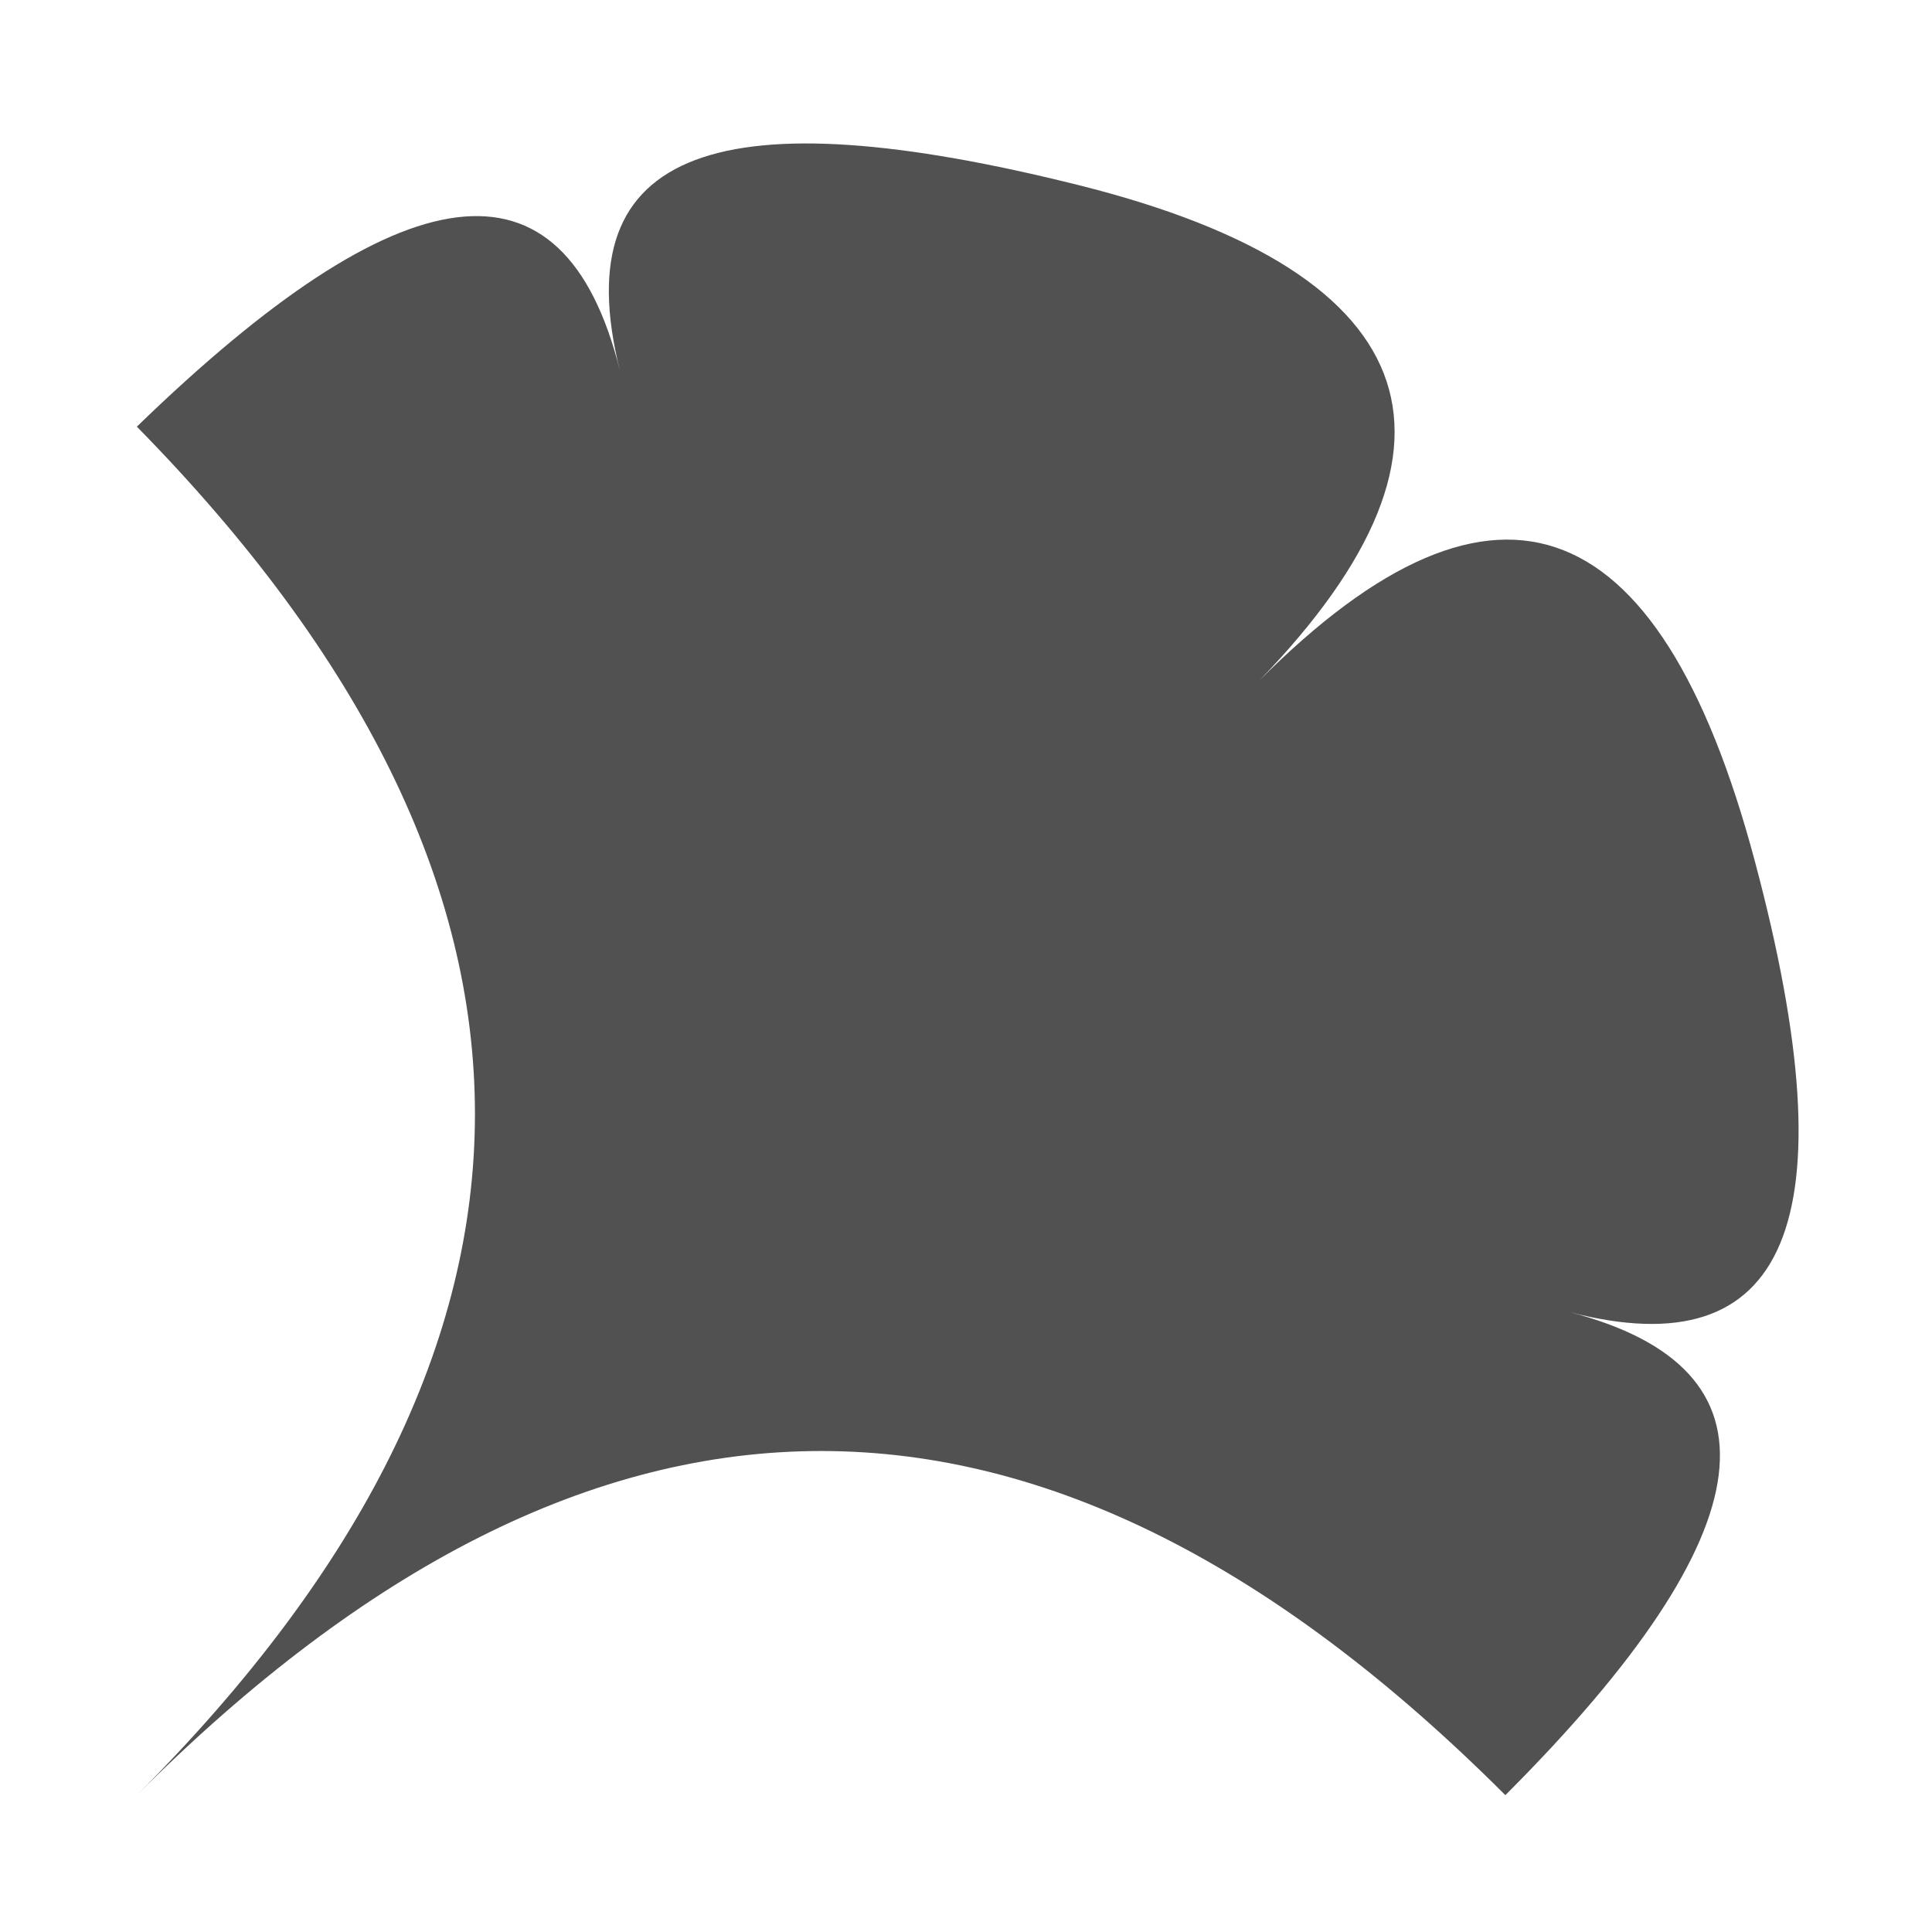
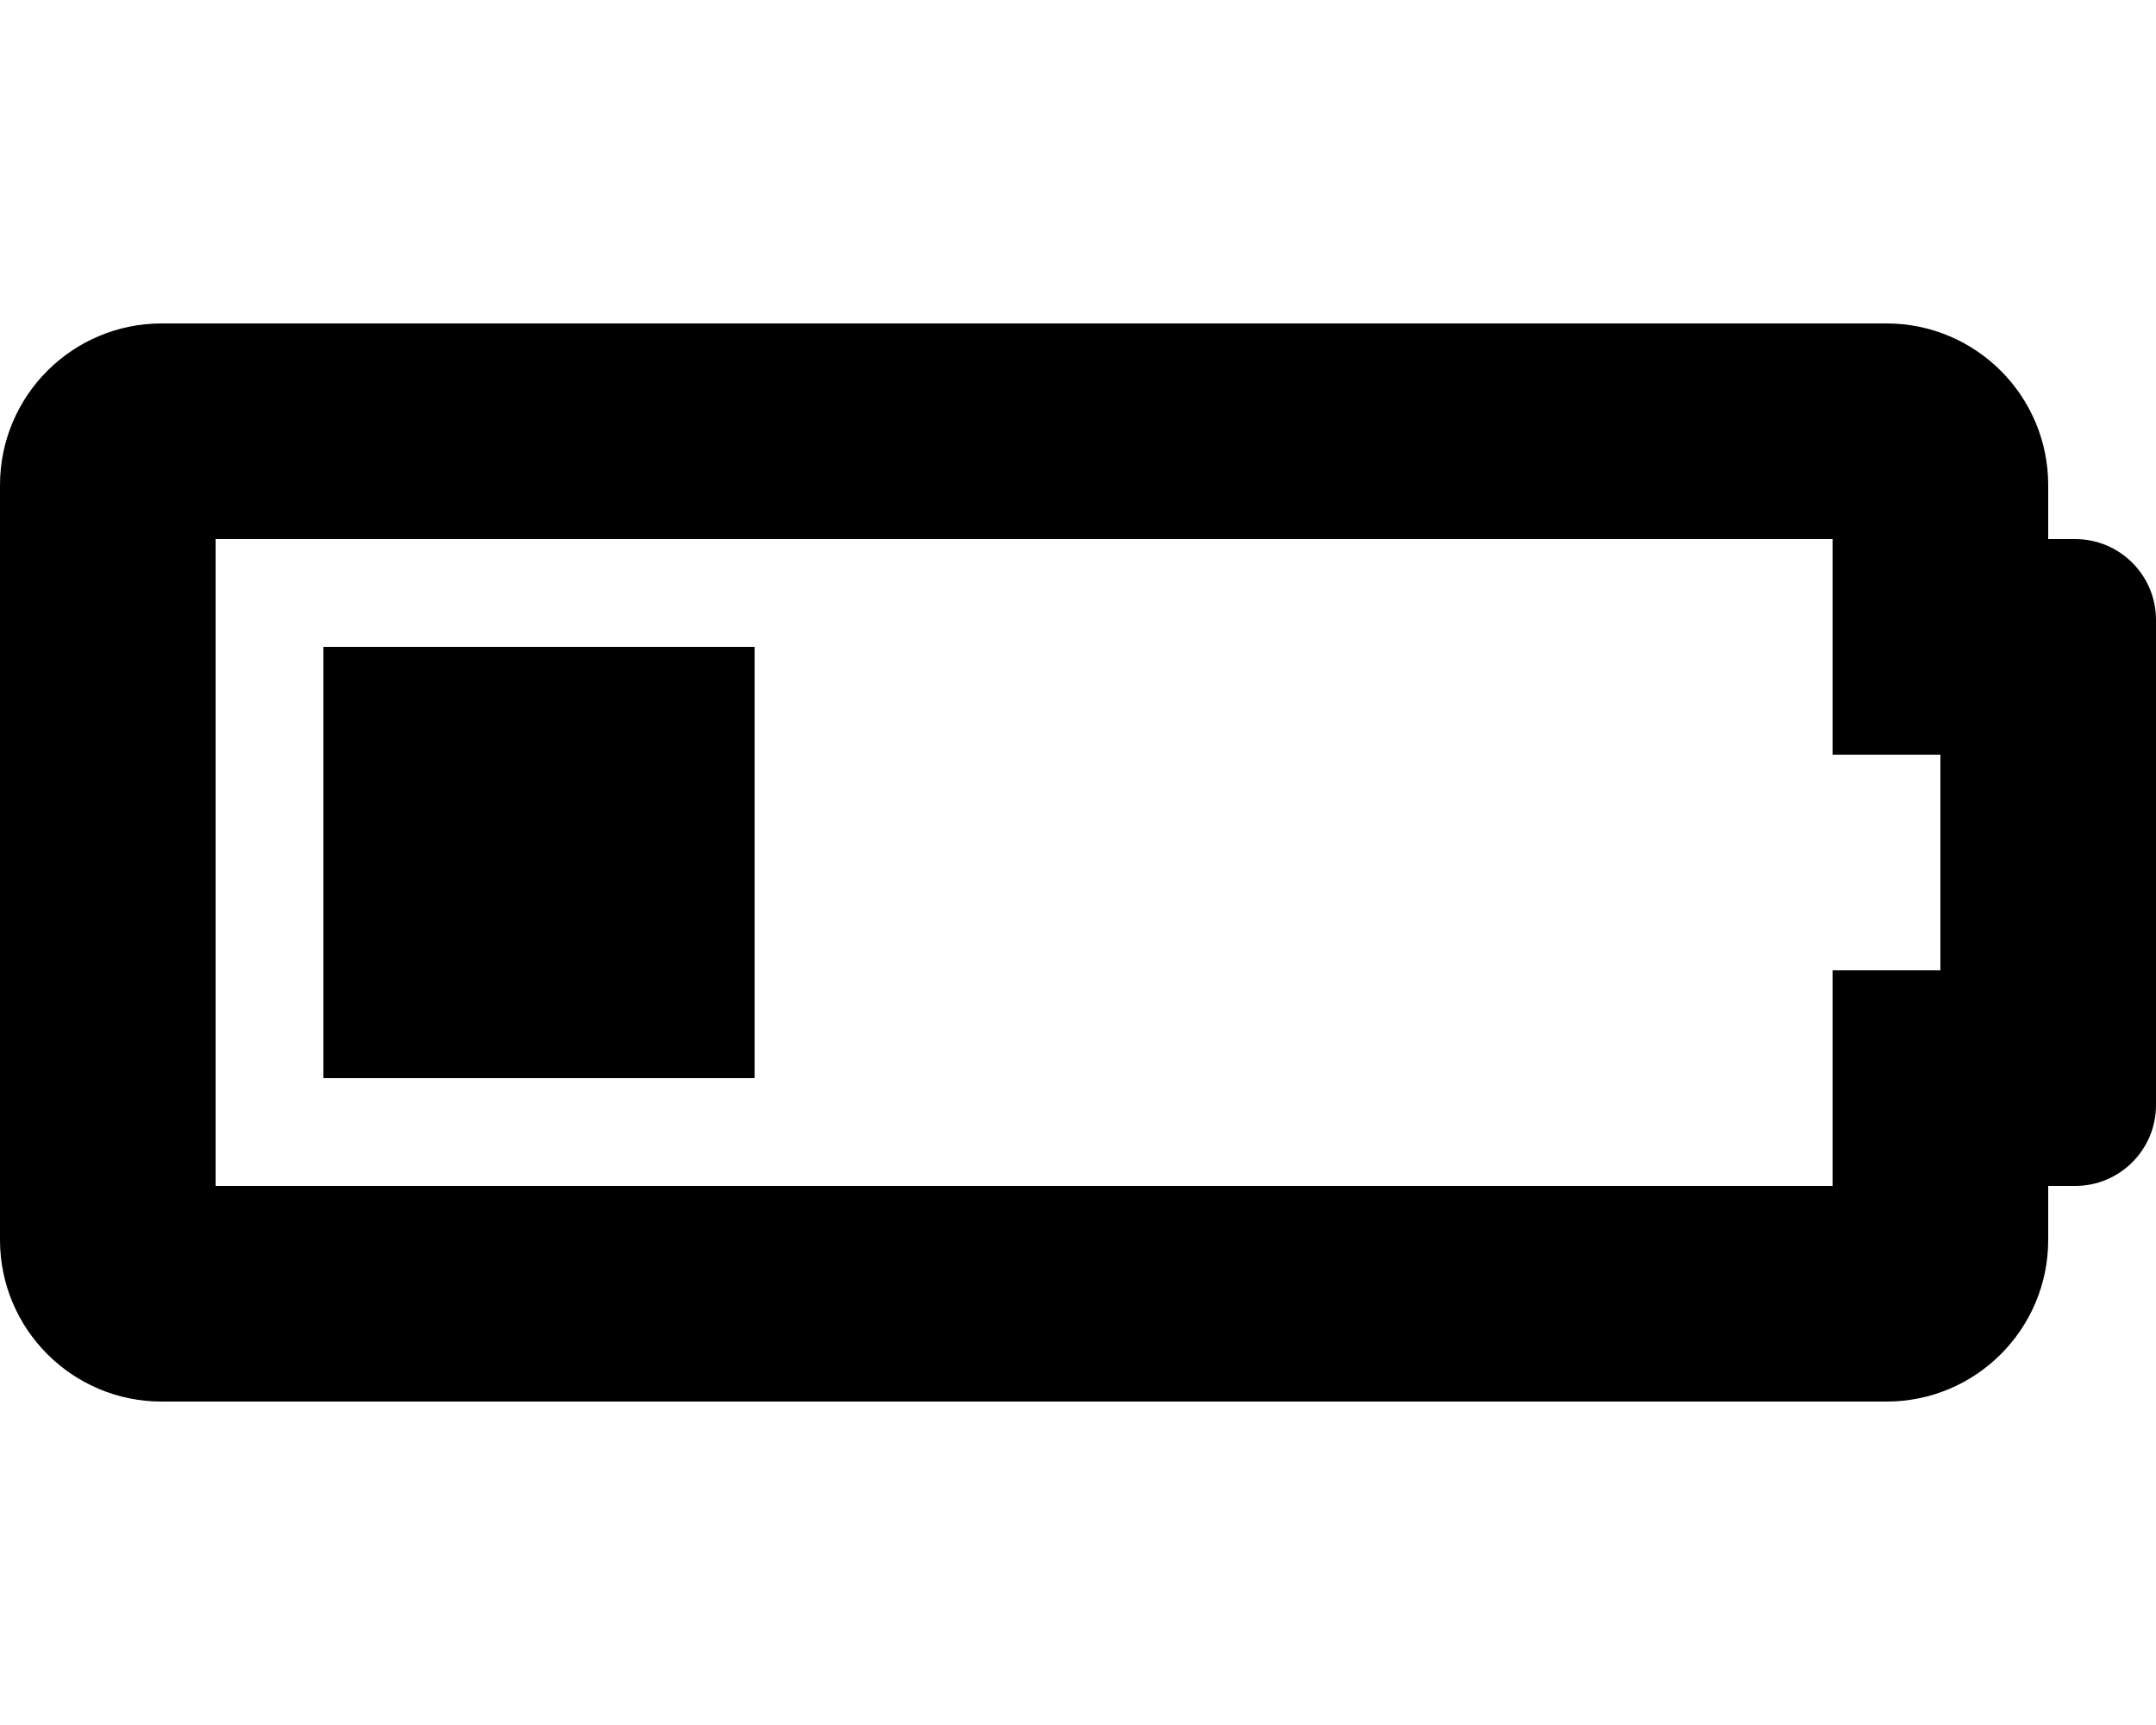
- <svg xmlns="http://www.w3.org/2000/svg" version="1.1" x="0px" y="0px" width="24px" height="24px" viewBox="0 0 24 24">
-   <style type="text/css">
- 	.st0{fill:#515151;}
- </style>
-   <path class="st0" d="M1.7,22.3c5.7-5.7,11.3-5.7,17,0c3.3-3.3,3.5-5.3,0.8-6c2.7,0.7,3.5-1.1,2.3-5.6s-3.3-5.2-6.3-2.1  c3-3,2.3-5.2-2.1-6.3S7,1.8,7.7,4.6C7,1.8,5,2.1,1.7,5.3C7.3,11,7.3,16.7,1.7,22.3" />
+ <svg xmlns="http://www.w3.org/2000/svg" aria-hidden="true" focusable="false" data-prefix="fas" data-icon="battery-quarter" class="svg-inline--fa fa-battery-quarter fa-w-20" role="img" viewBox="0 0 640 512">
+   <path fill="currentColor" d="M544 160v64h32v64h-32v64H64V160h480m16-64H48c-26.51 0-48 21.49-48 48v224c0 26.51 21.49 48 48 48h512c26.51 0 48-21.49 48-48v-16h8c13.255 0 24-10.745 24-24V184c0-13.255-10.745-24-24-24h-8v-16c0-26.51-21.49-48-48-48zm-336 96H96v128h128V192z" />
</svg>
